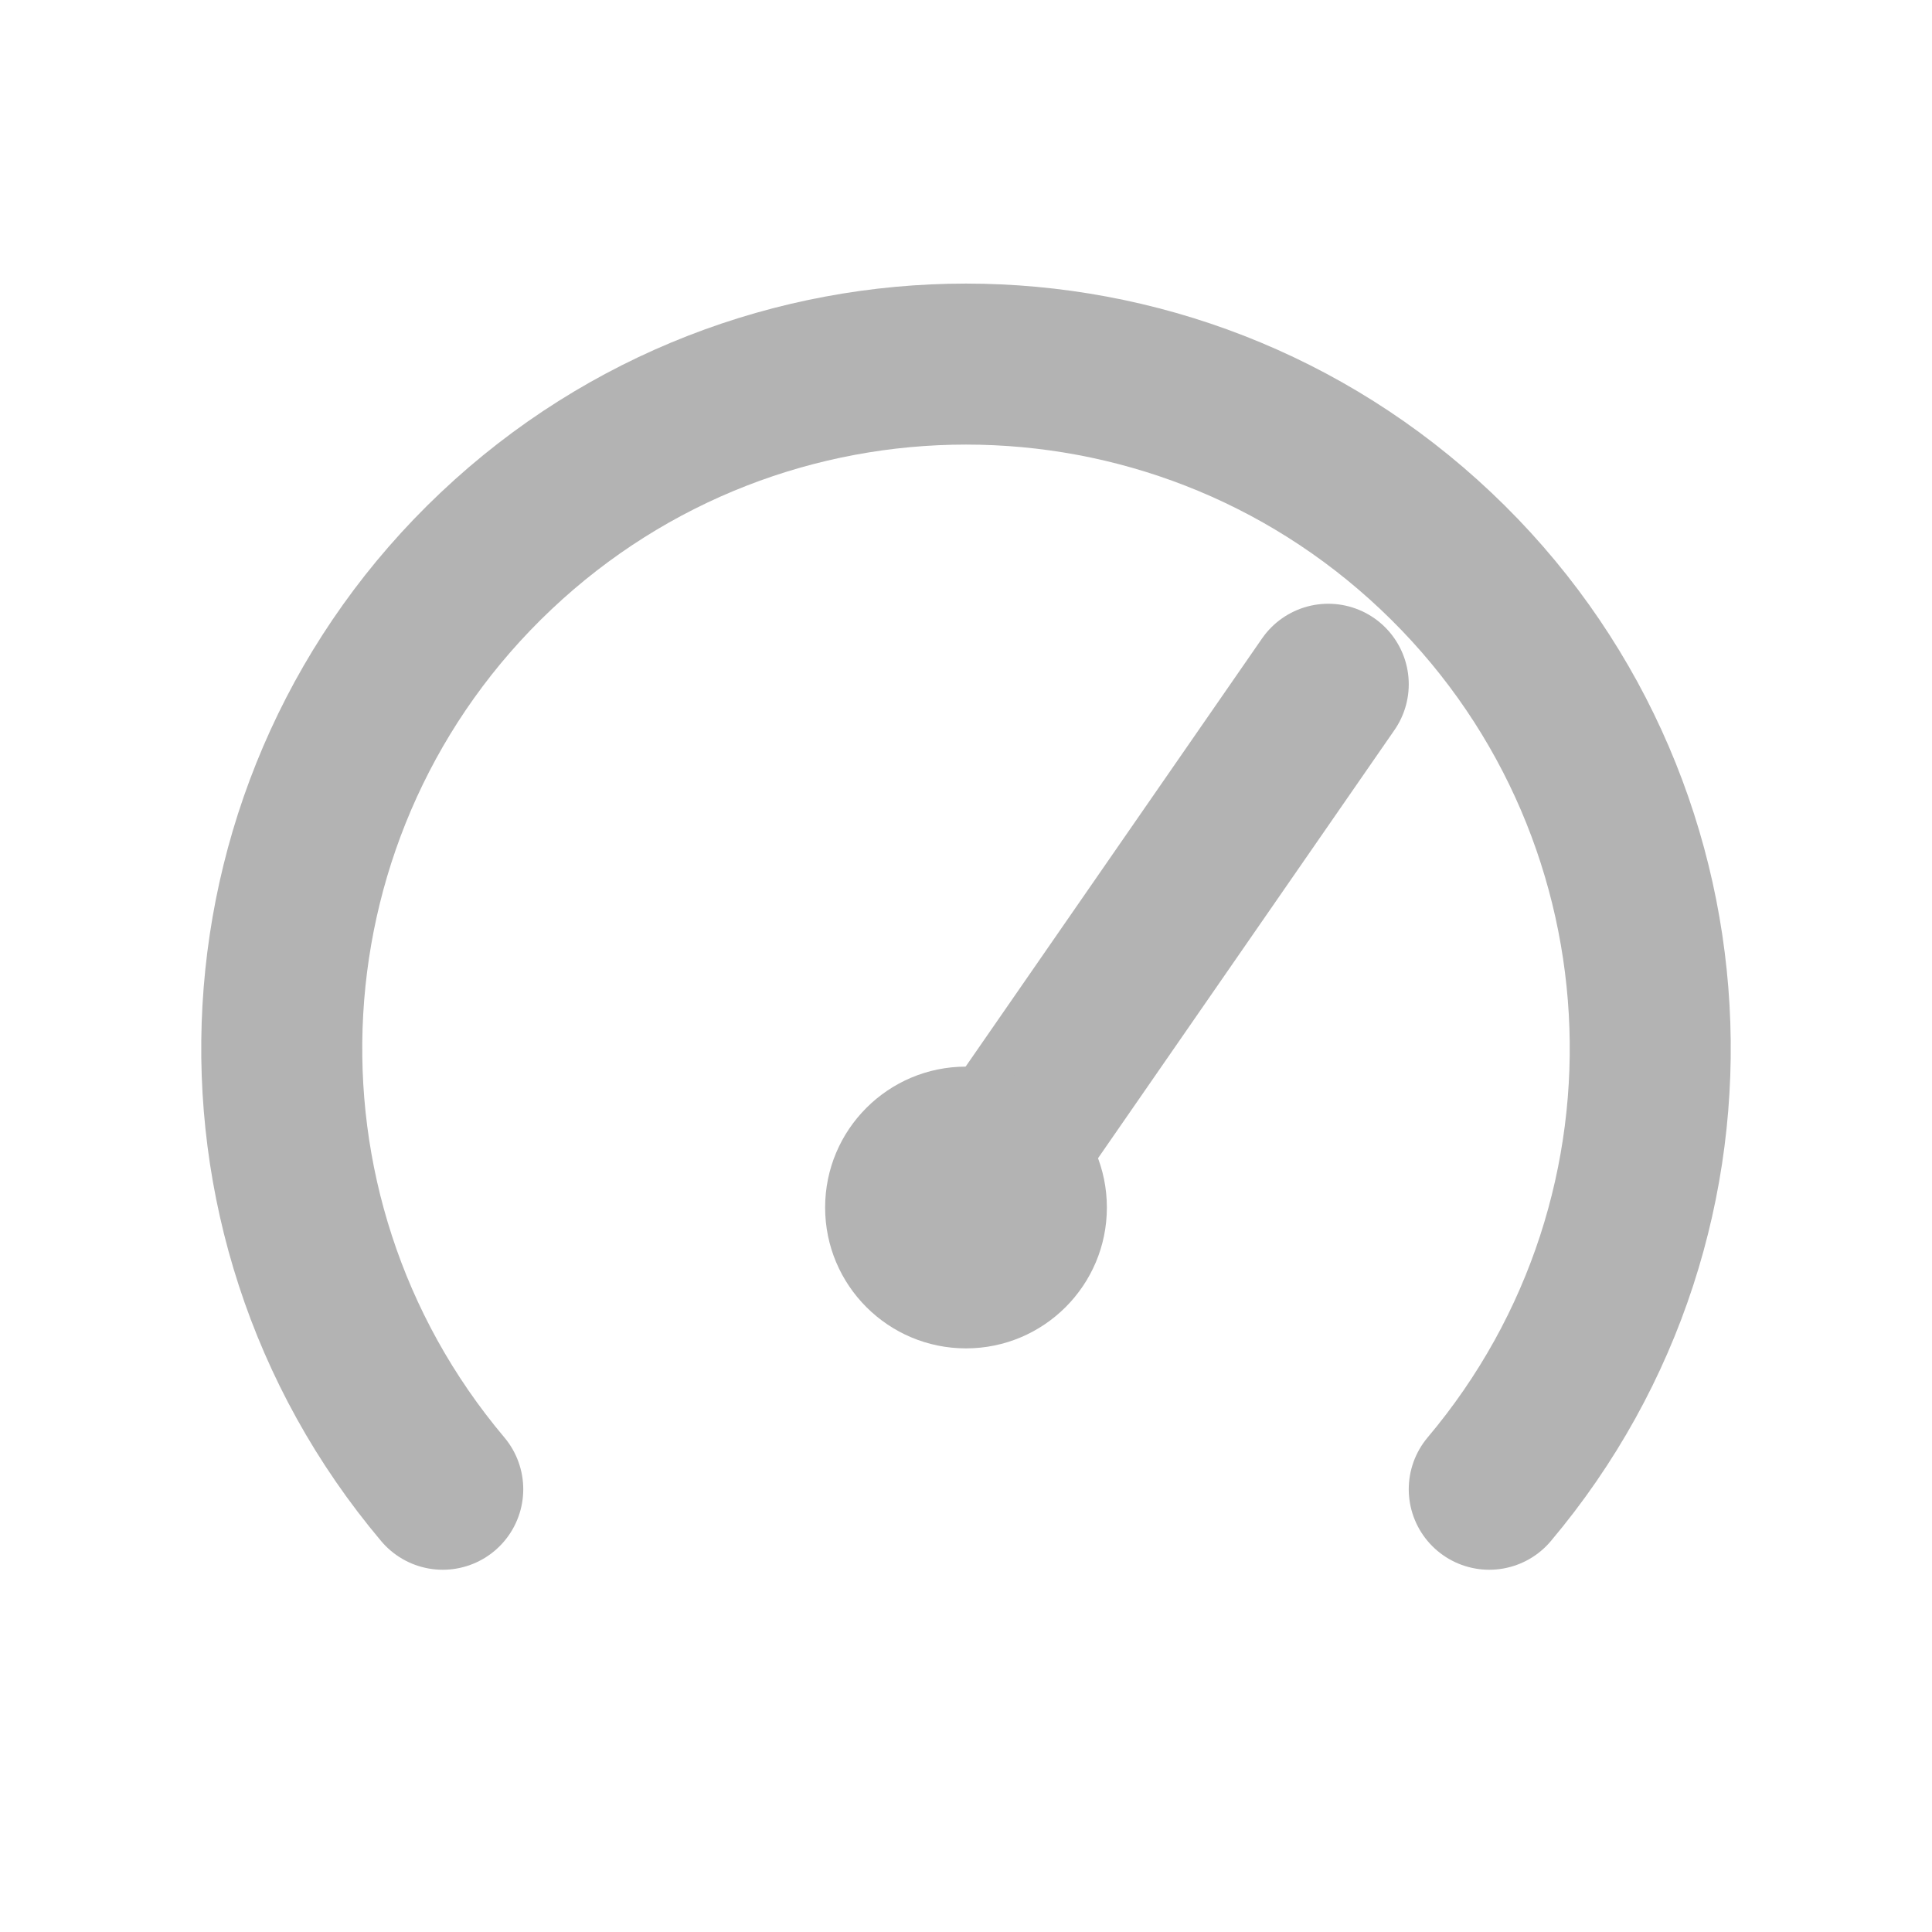
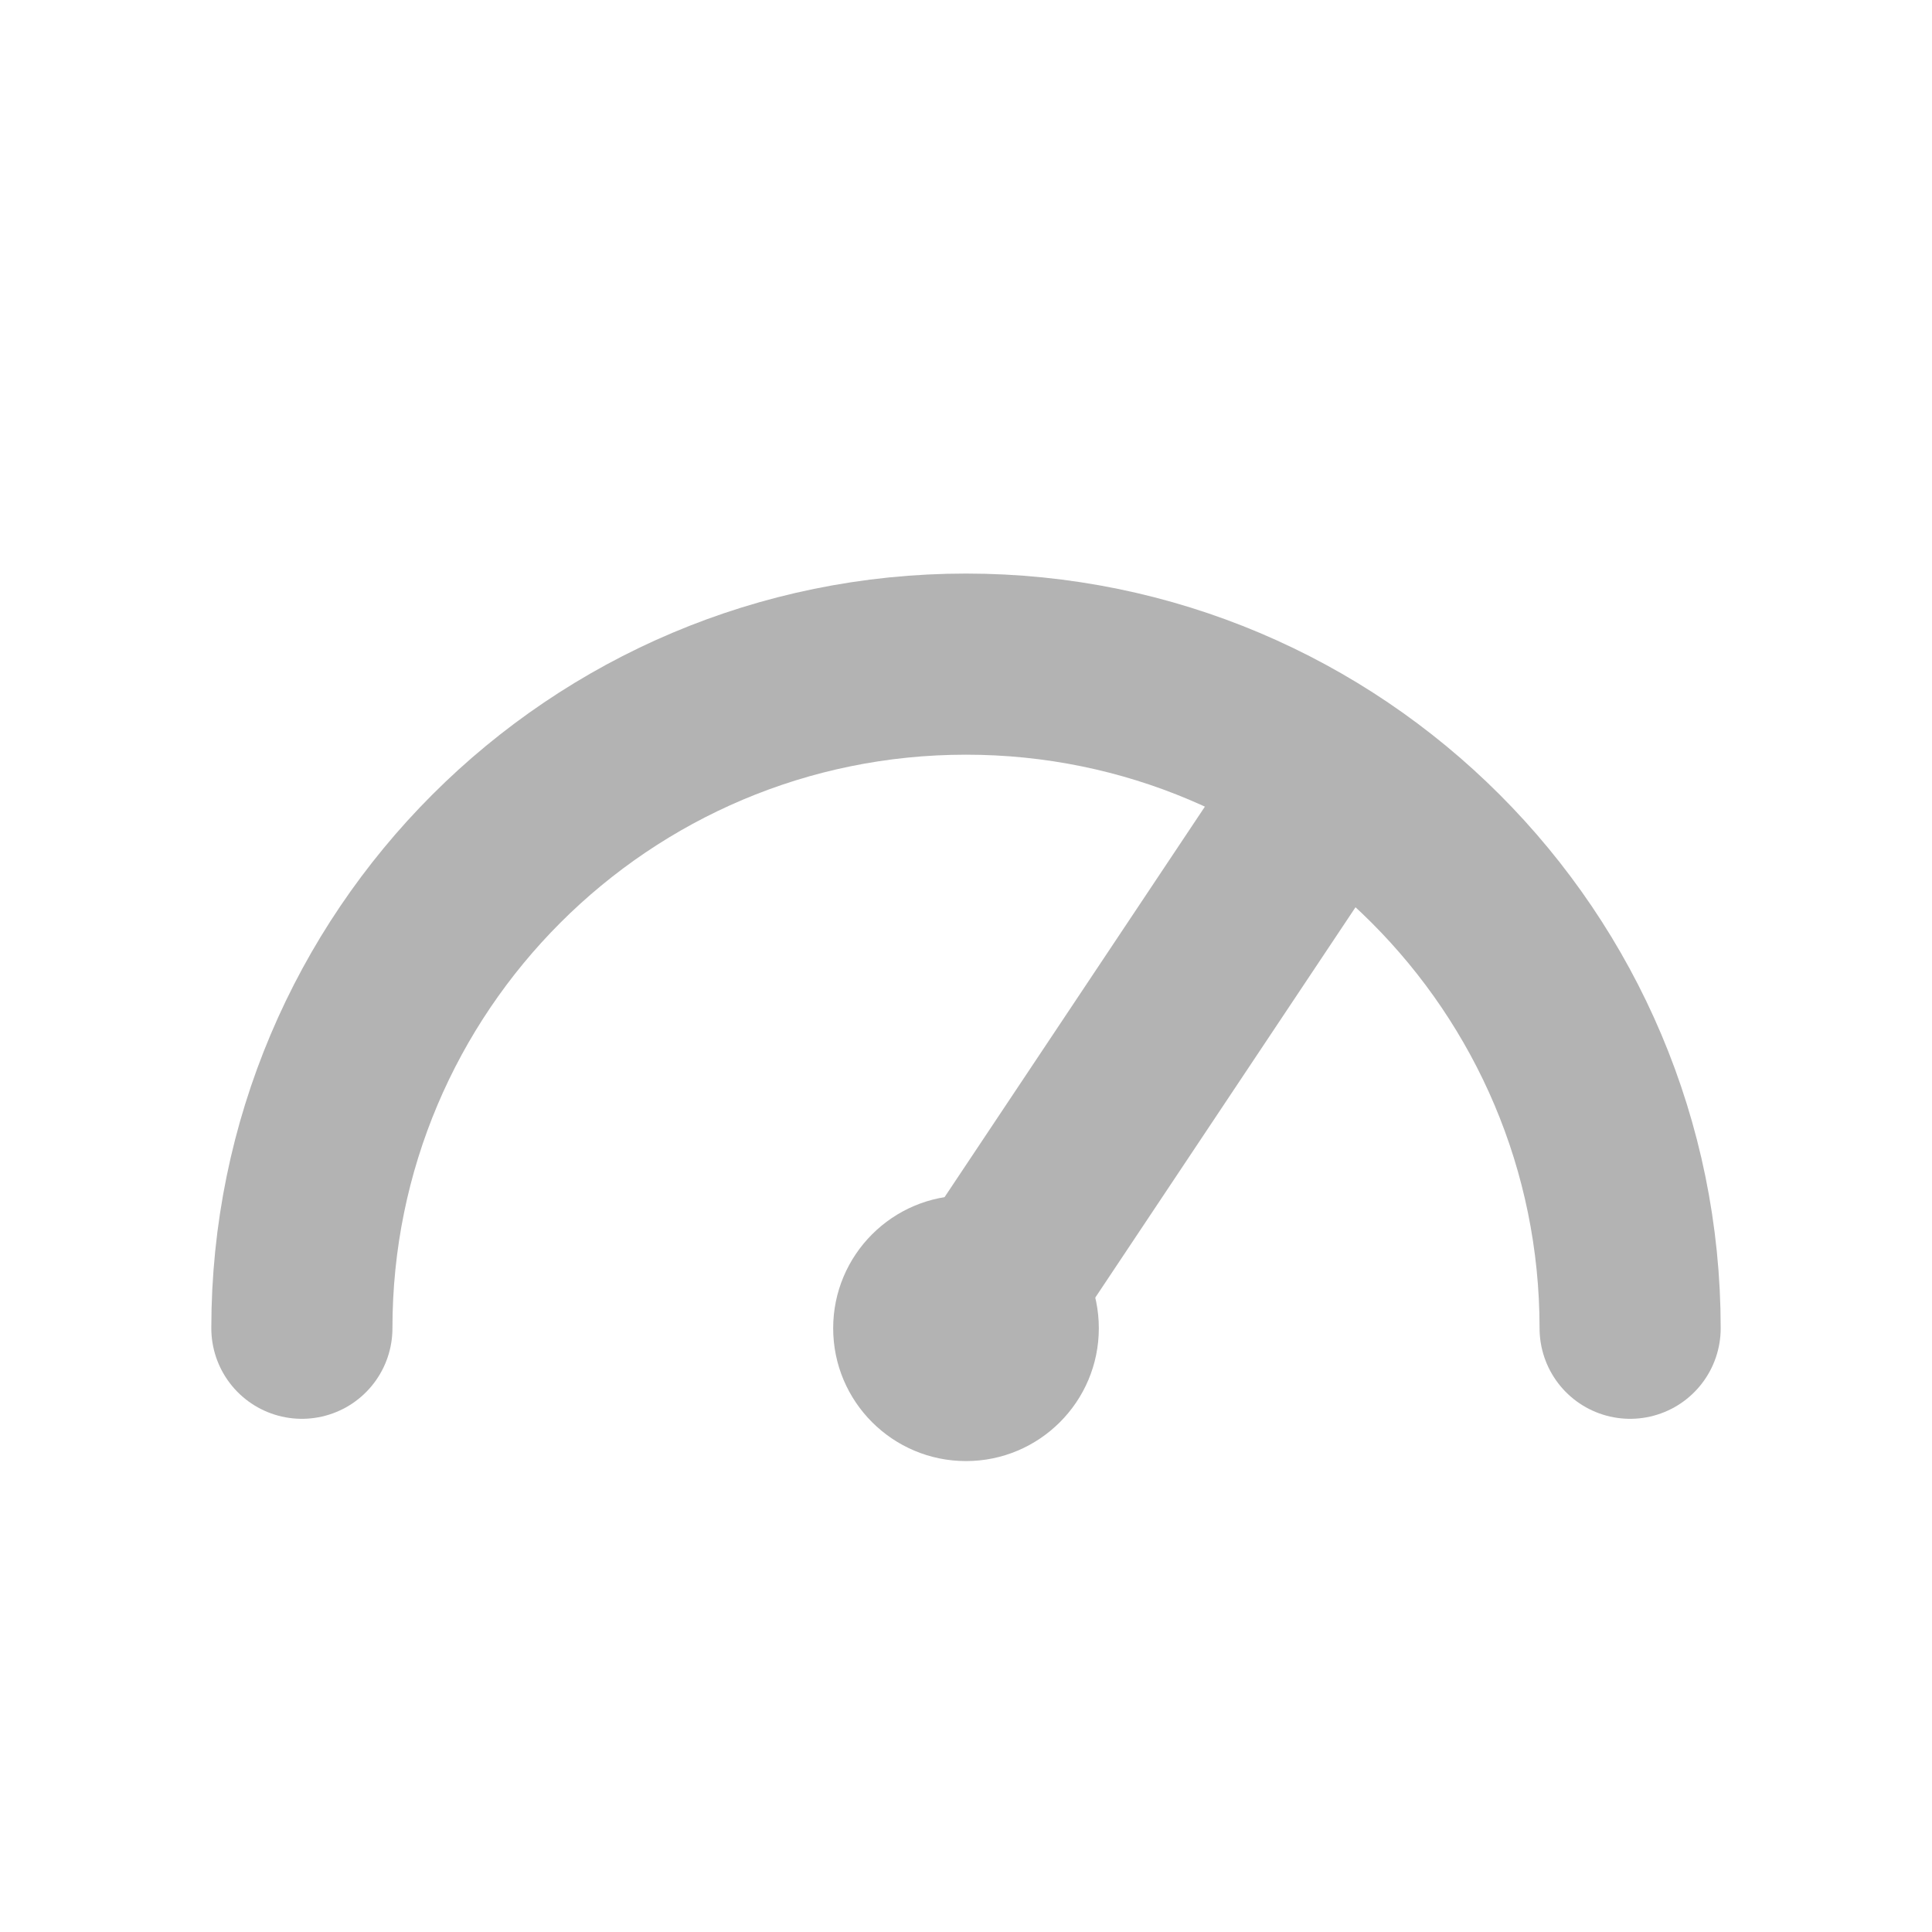
- <svg xmlns="http://www.w3.org/2000/svg" width="48" height="48" viewBox="0 0 48 48" fill="none">
-   <path d="M11 37 A 17 17 0 1 1 37 37" stroke="#B3B3B3" stroke-width="4" stroke-linecap="round" />
-   <path d="M24 30 L33 17" stroke="#B3B3B3" stroke-width="4" stroke-linecap="round" />
-   <circle cx="24" cy="30" r="3.5" fill="#B3B3B3" />
+ <svg xmlns="http://www.w3.org/2000/svg" width="16" height="16" viewBox="0 0 16 16">
+   <path d="M2.5 11A5.5 5.5 0 0 1 13.5 11" stroke="#B3B3B3" stroke-width="1.5" stroke-linecap="round" stroke-linejoin="round" fill="none" />
+   <path d="M8 11l3-4.5" stroke="#B3B3B3" stroke-width="1.5" stroke-linecap="round" stroke-linejoin="round" fill="none" />
+   <circle cx="8" cy="11" r="1.1" fill="#B3B3B3" />
</svg>
